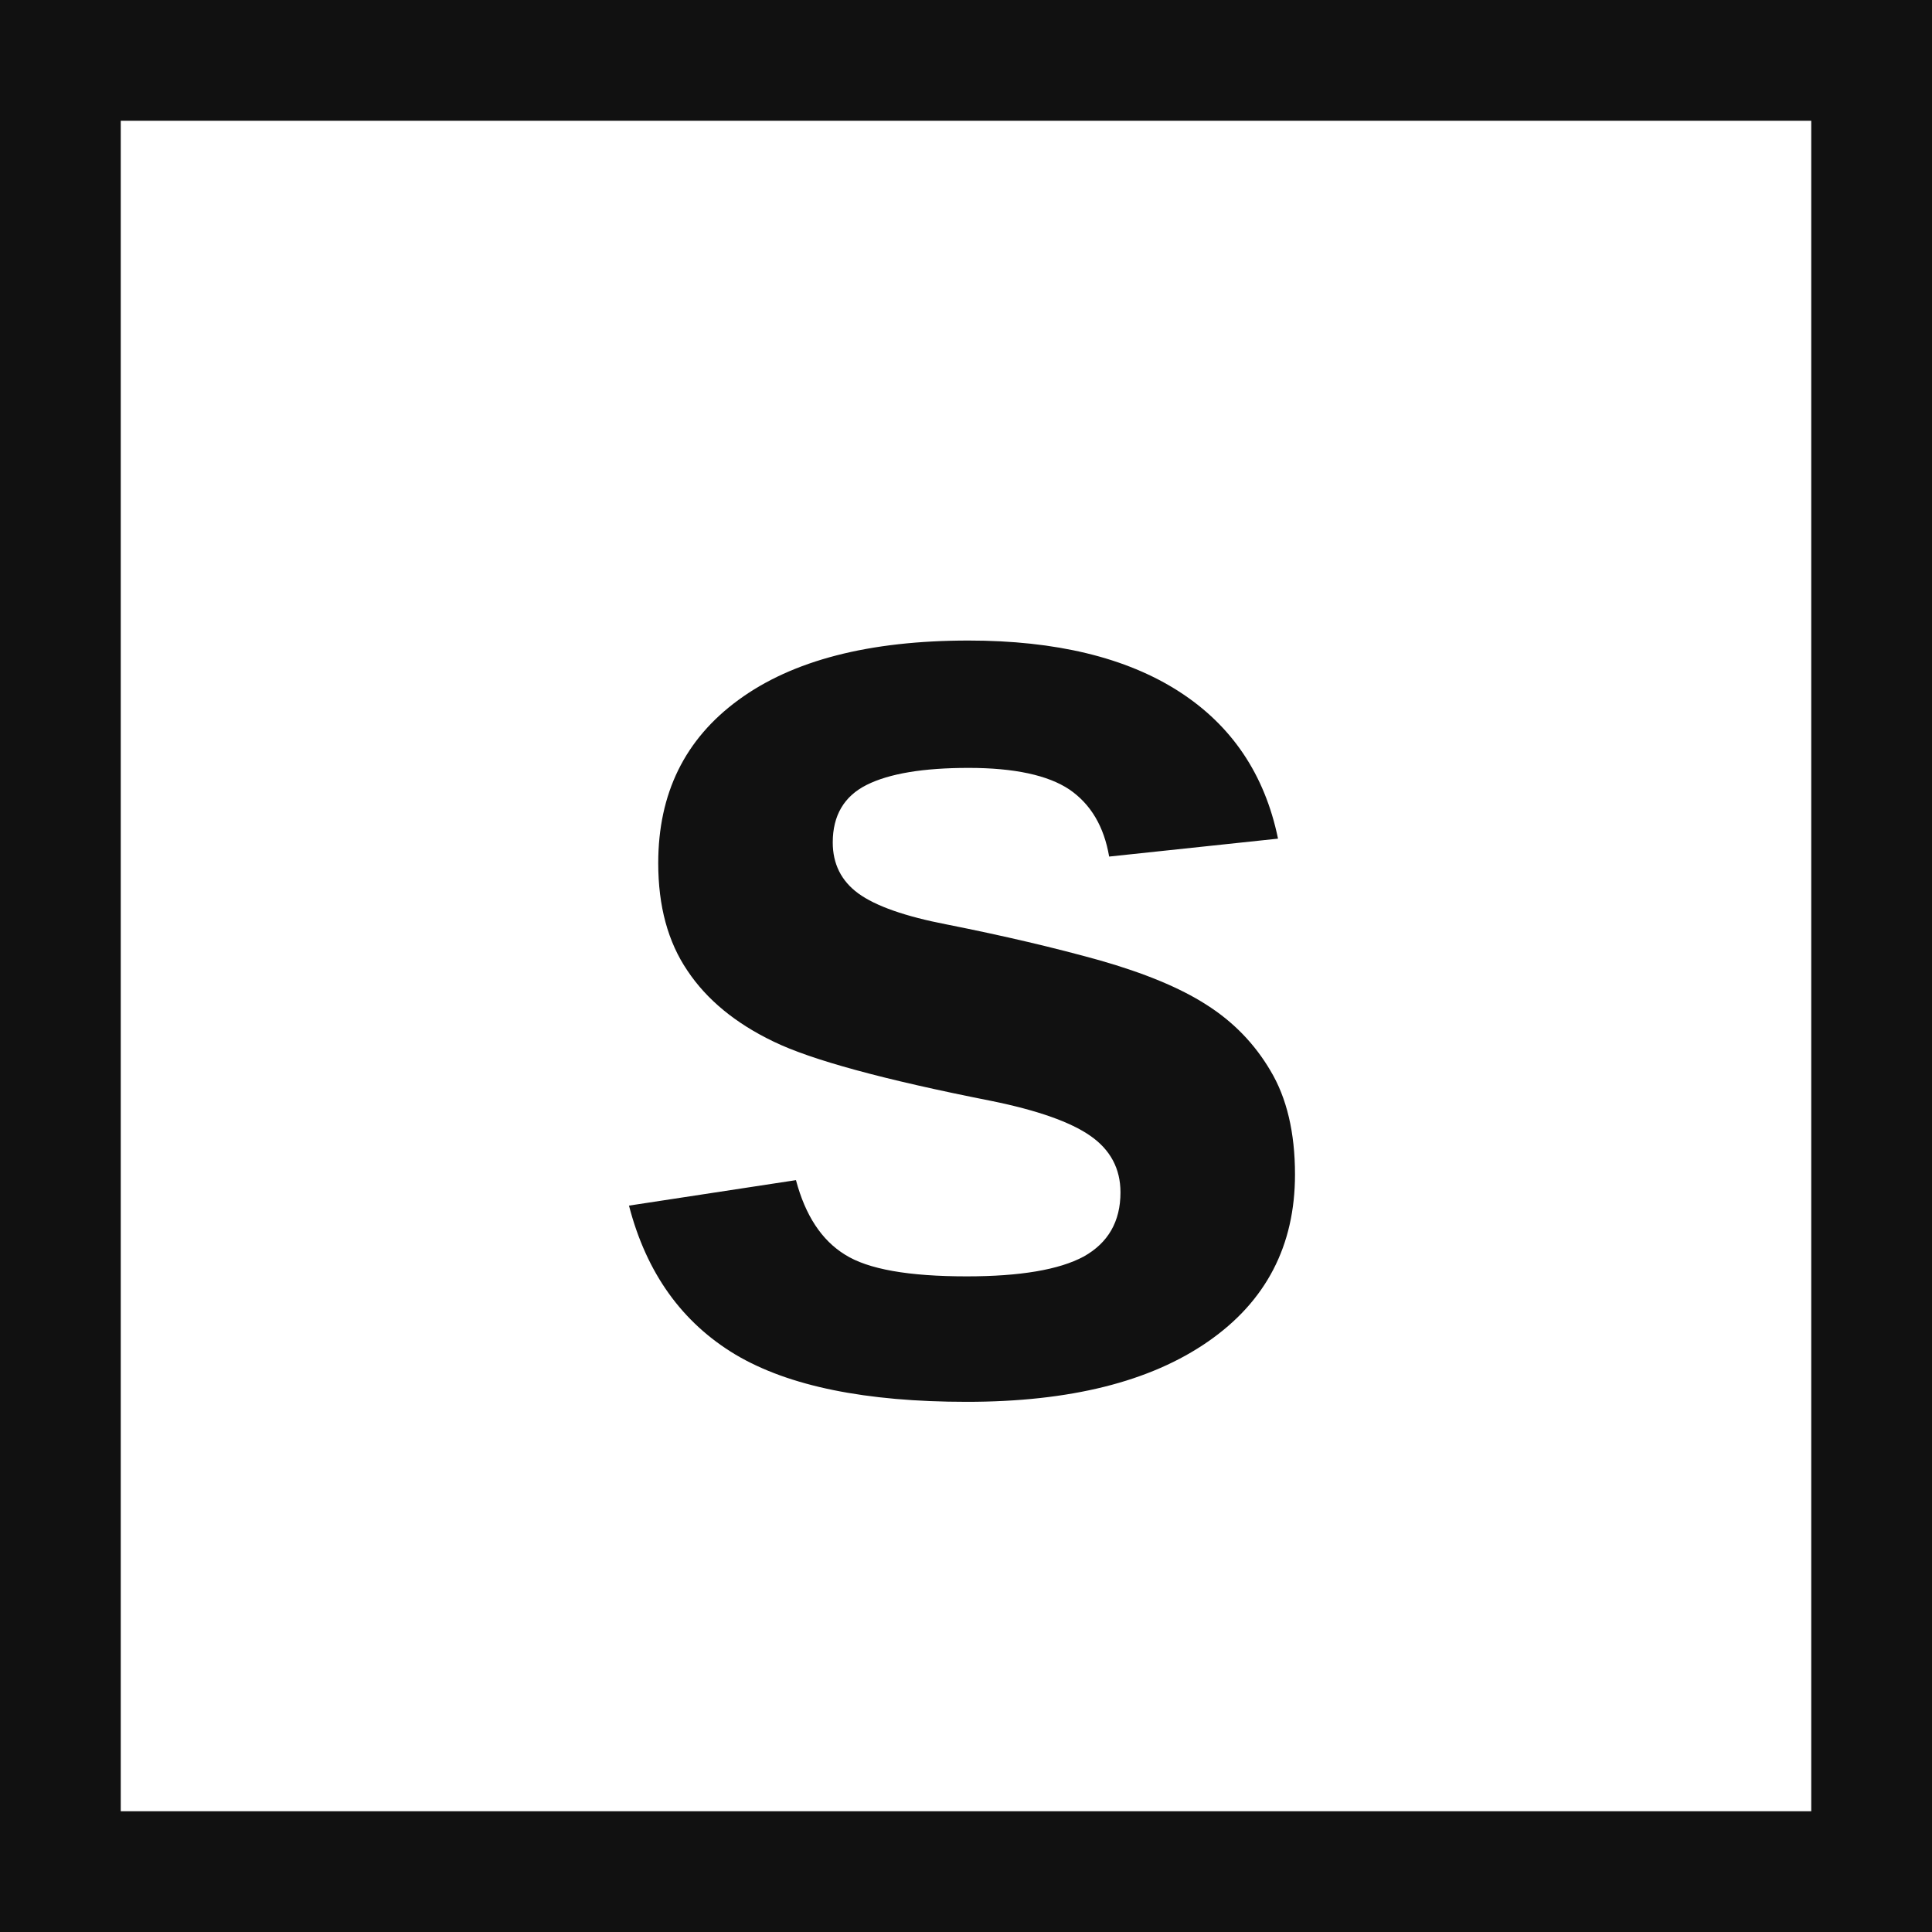
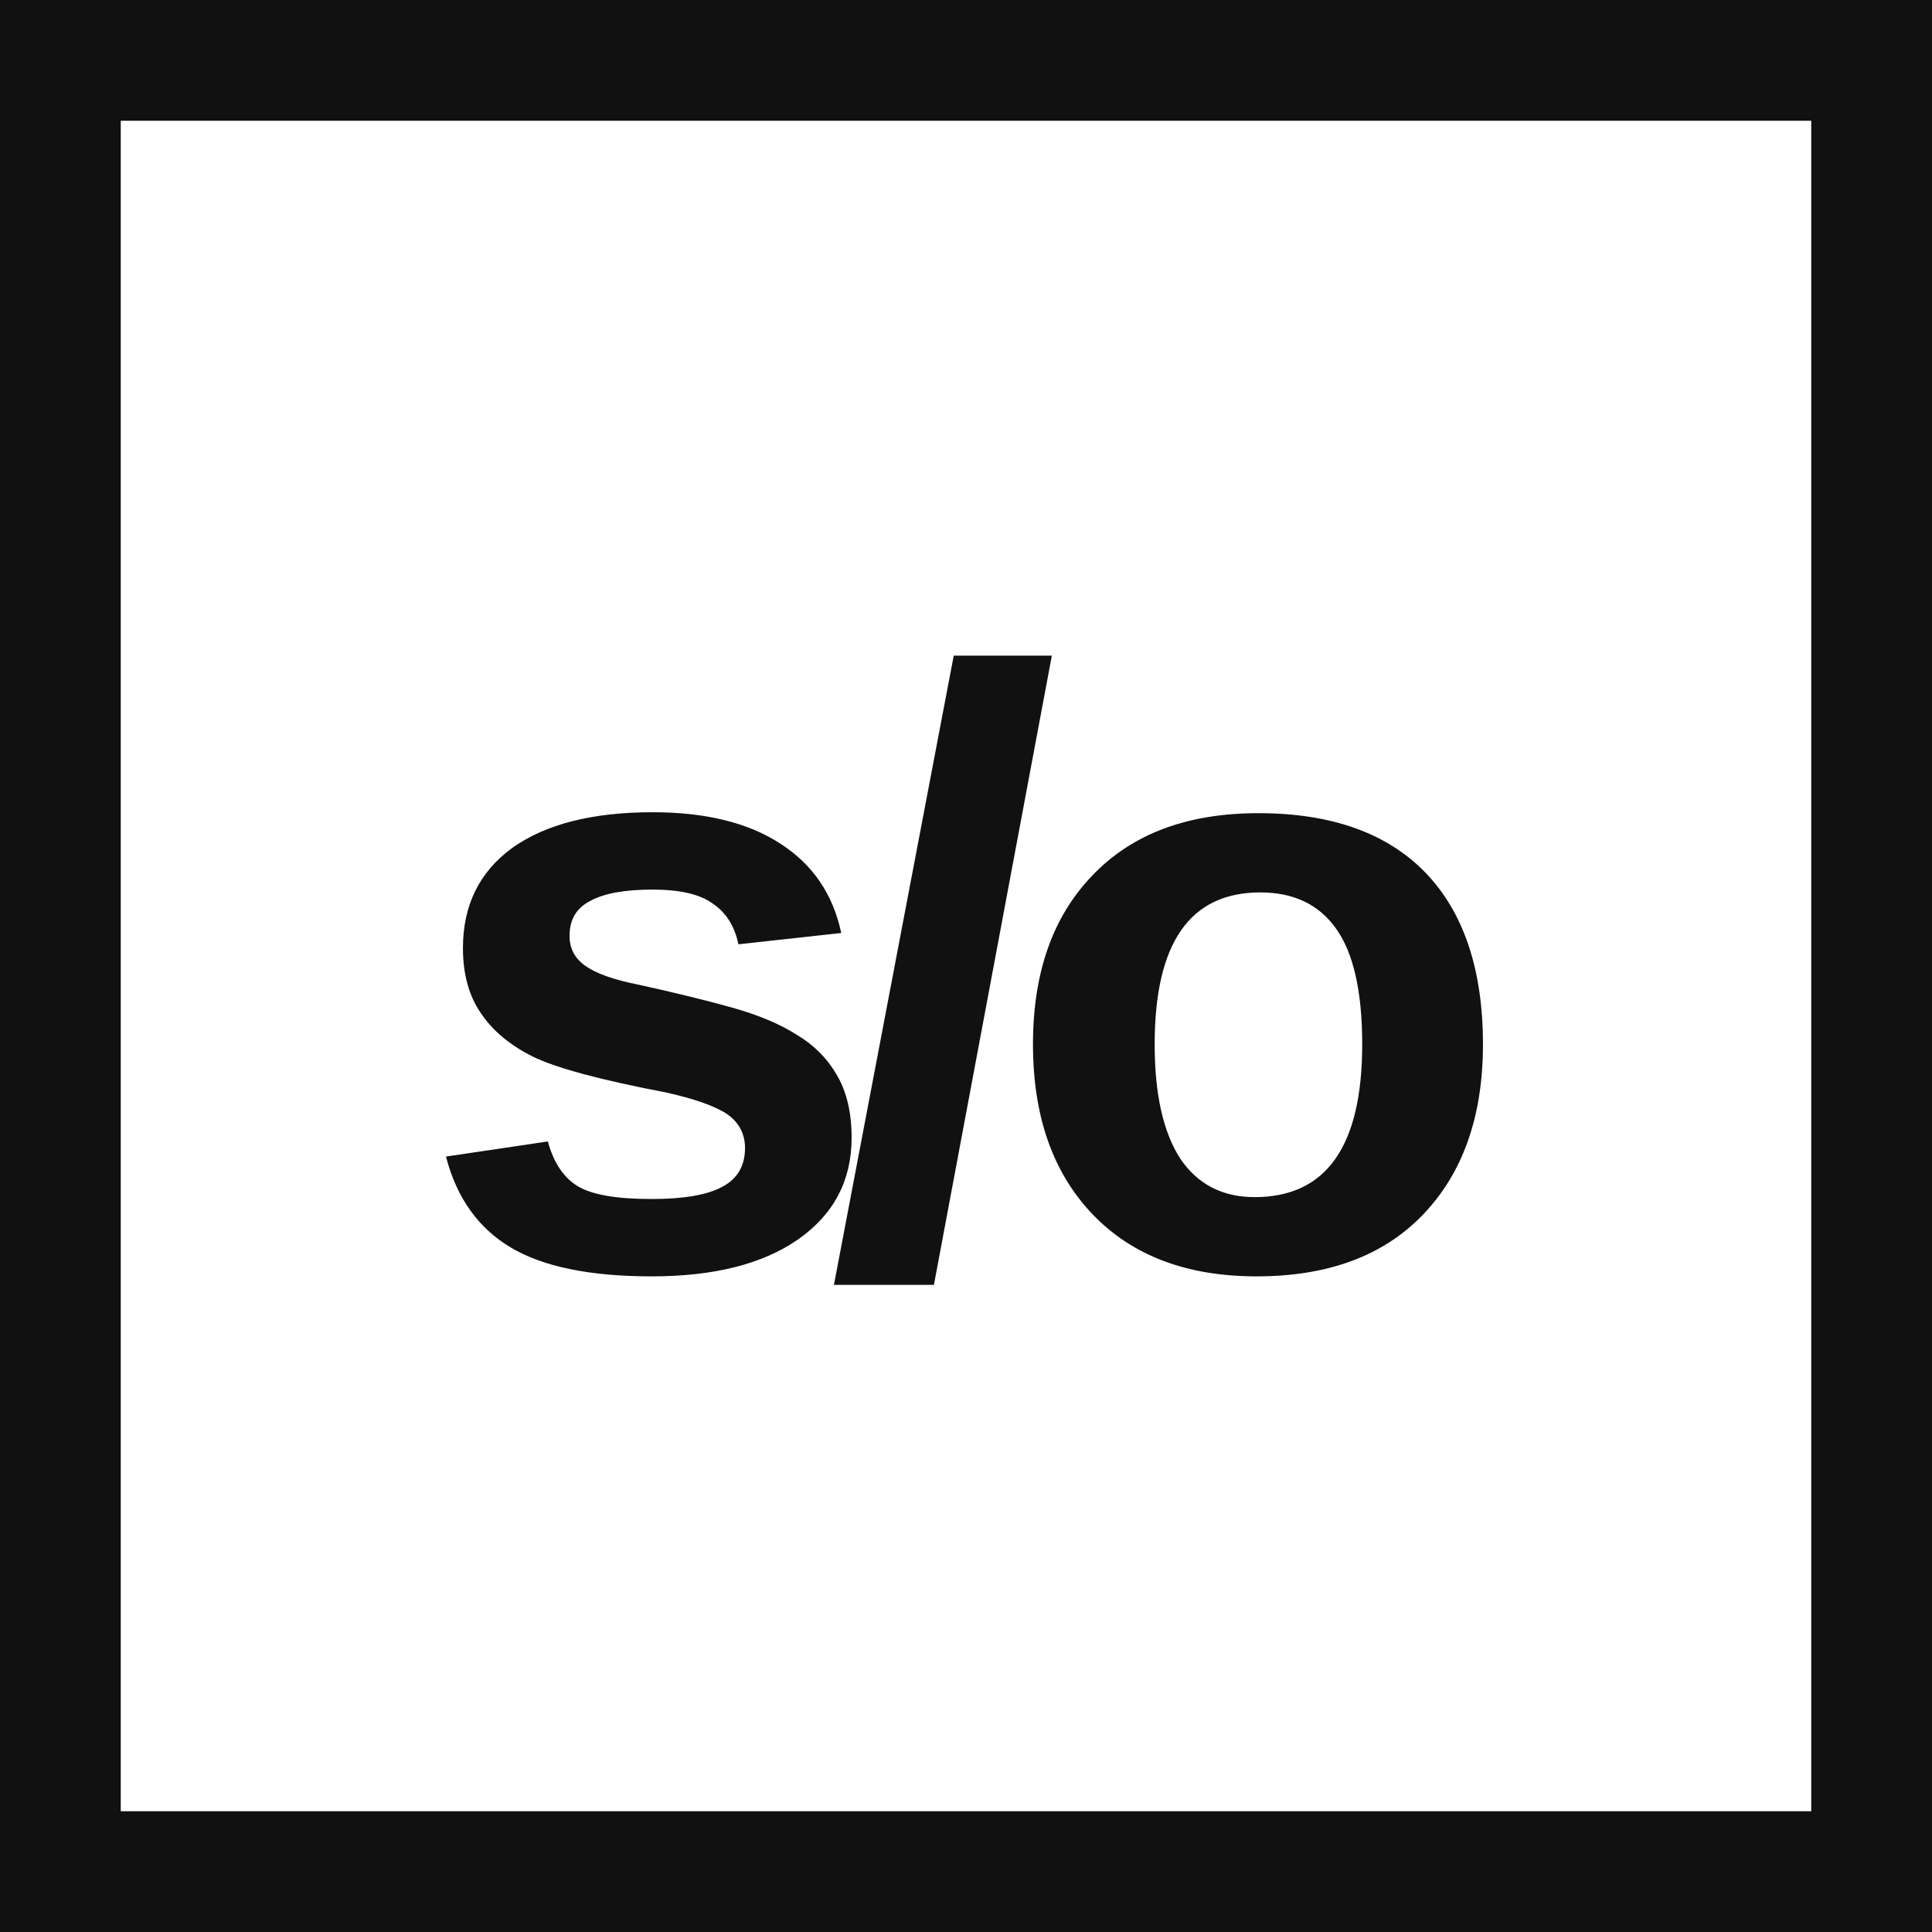
<svg xmlns="http://www.w3.org/2000/svg" width="32" height="32" viewBox="0 0 32 32">
  <rect width="32" height="32" fill="#fff" />
  <rect x="1" y="1" width="30" height="30" fill="none" stroke="#111" stroke-width="2" />
-   <text x="16" y="23" text-anchor="middle" font-family="Arial,Helvetica,sans-serif" font-weight="bold" font-size="23" fill="#111">s</text>
+   <text x="16" y="21" text-anchor="middle" font-family="Arial,Helvetica,sans-serif" font-weight="bold" font-size="14" letter-spacing="-1" fill="#111">s/o</text>
</svg>
